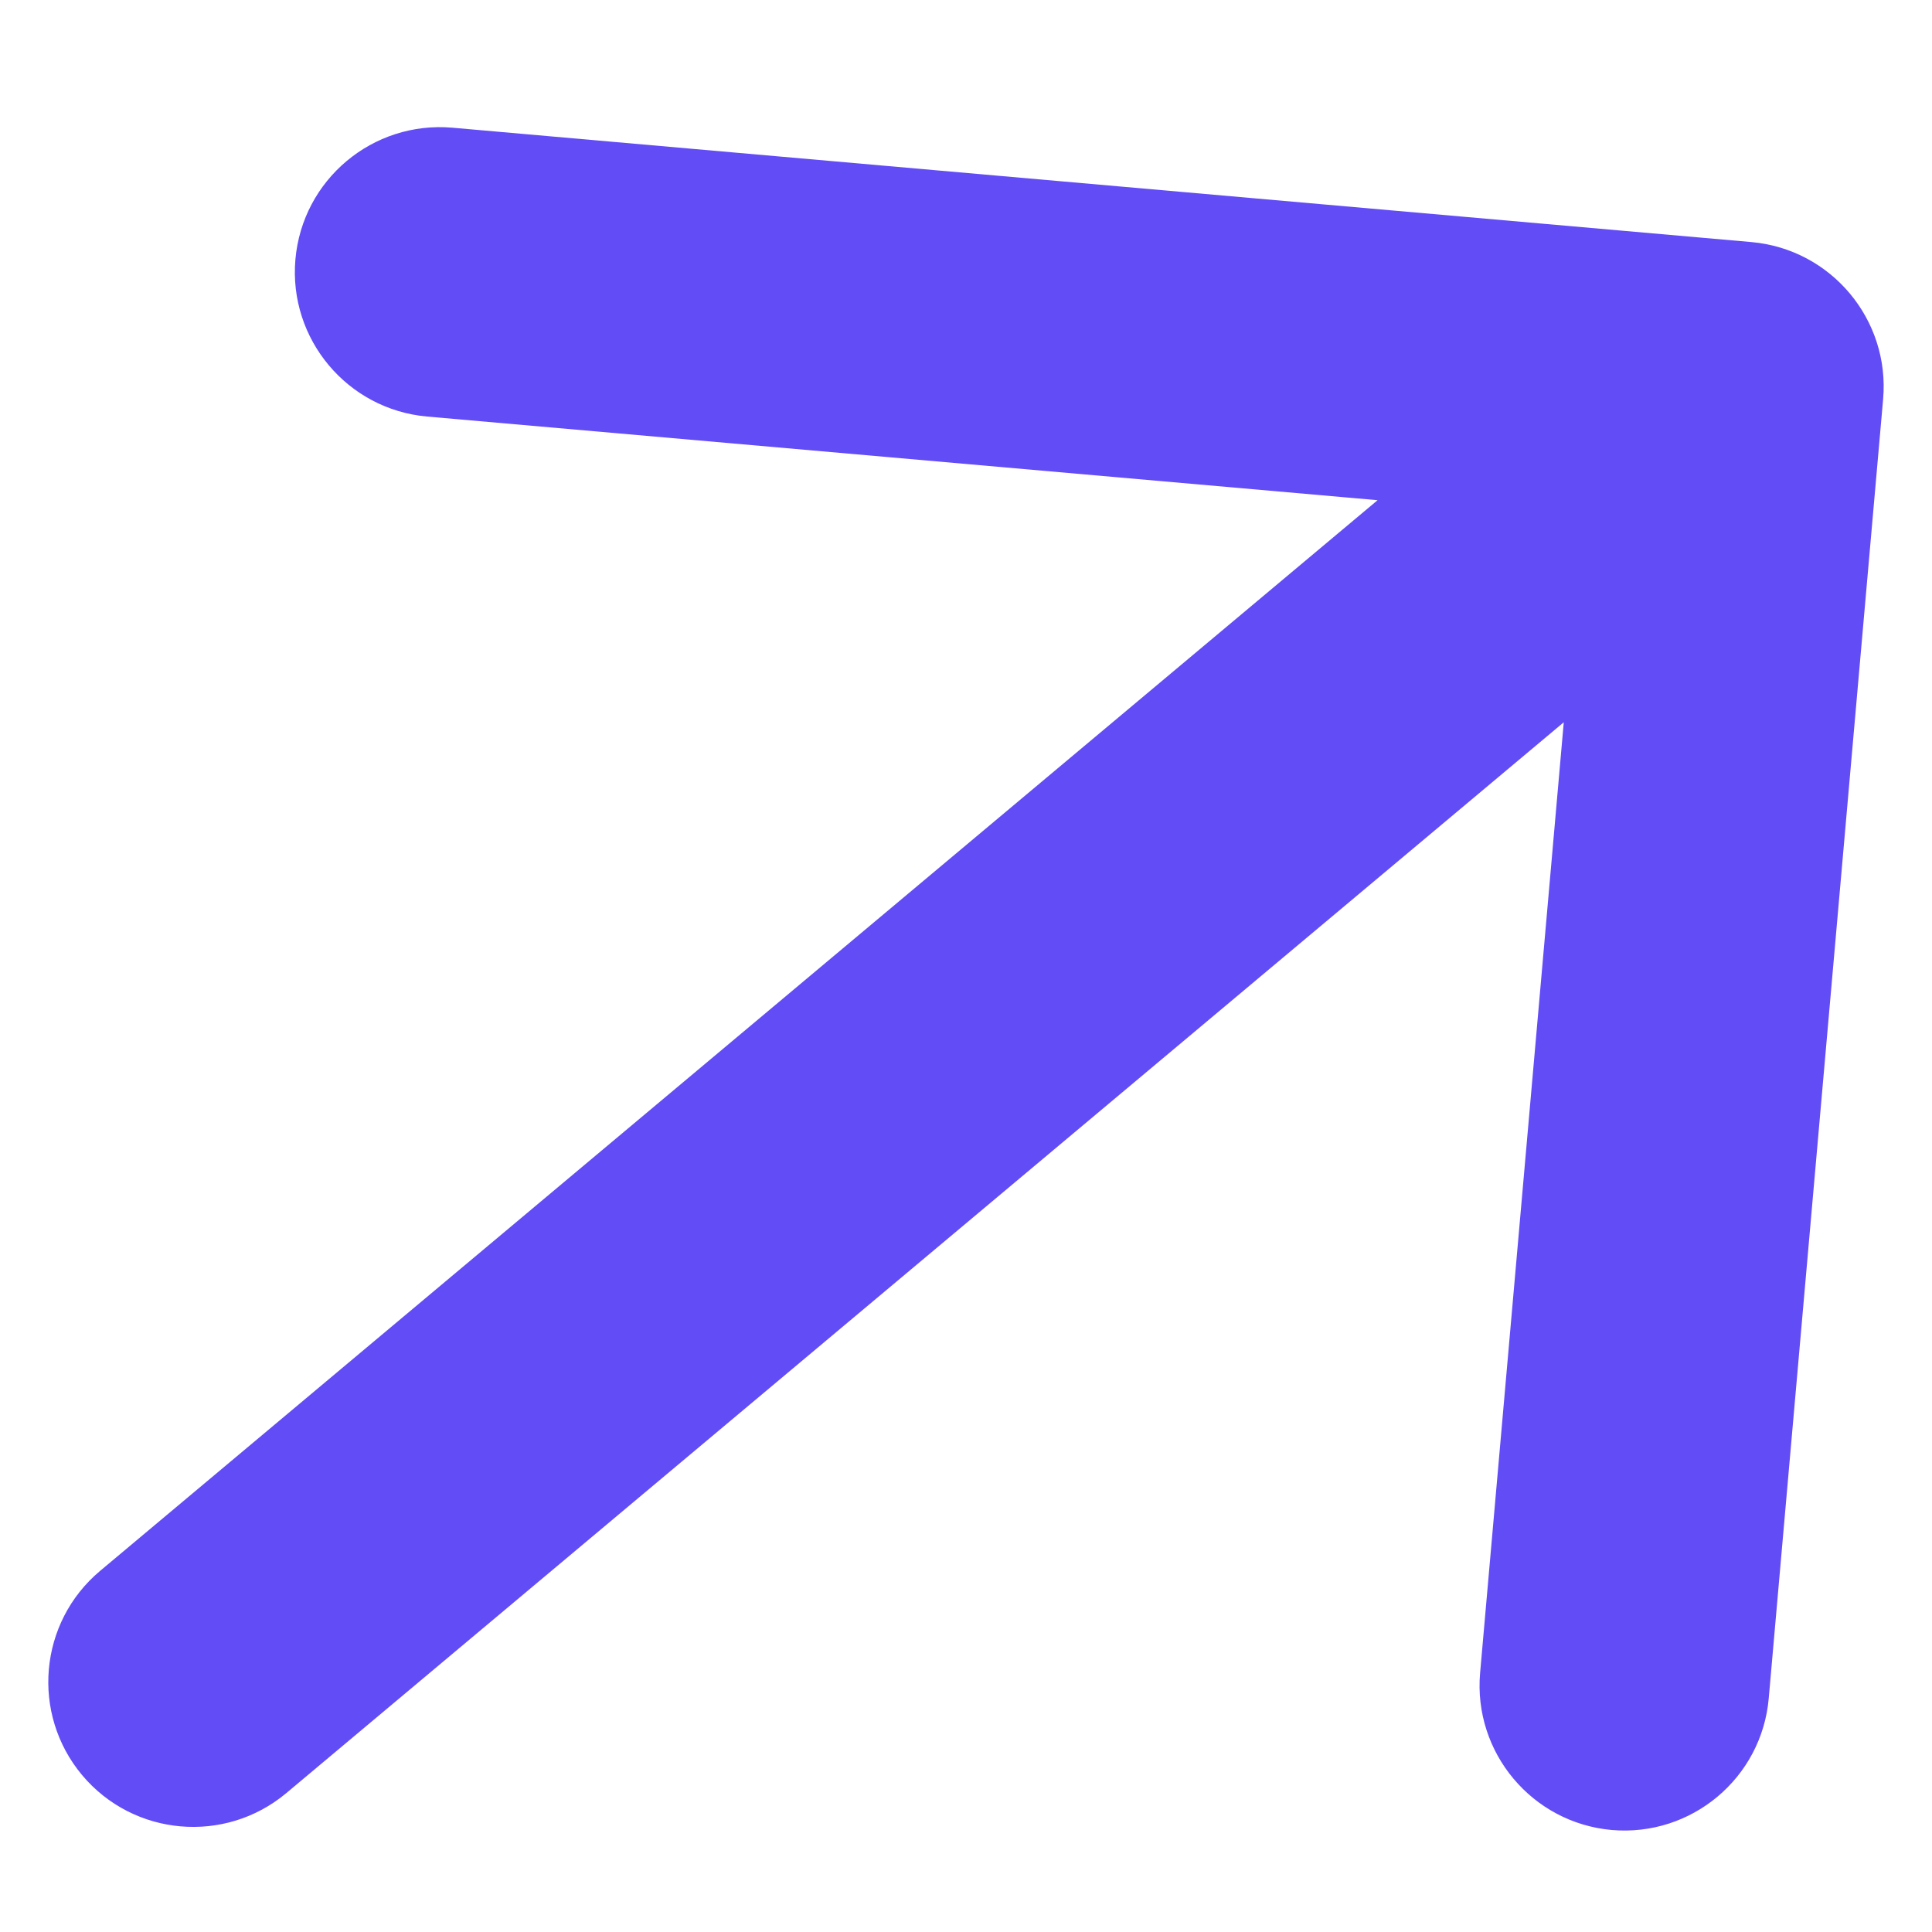
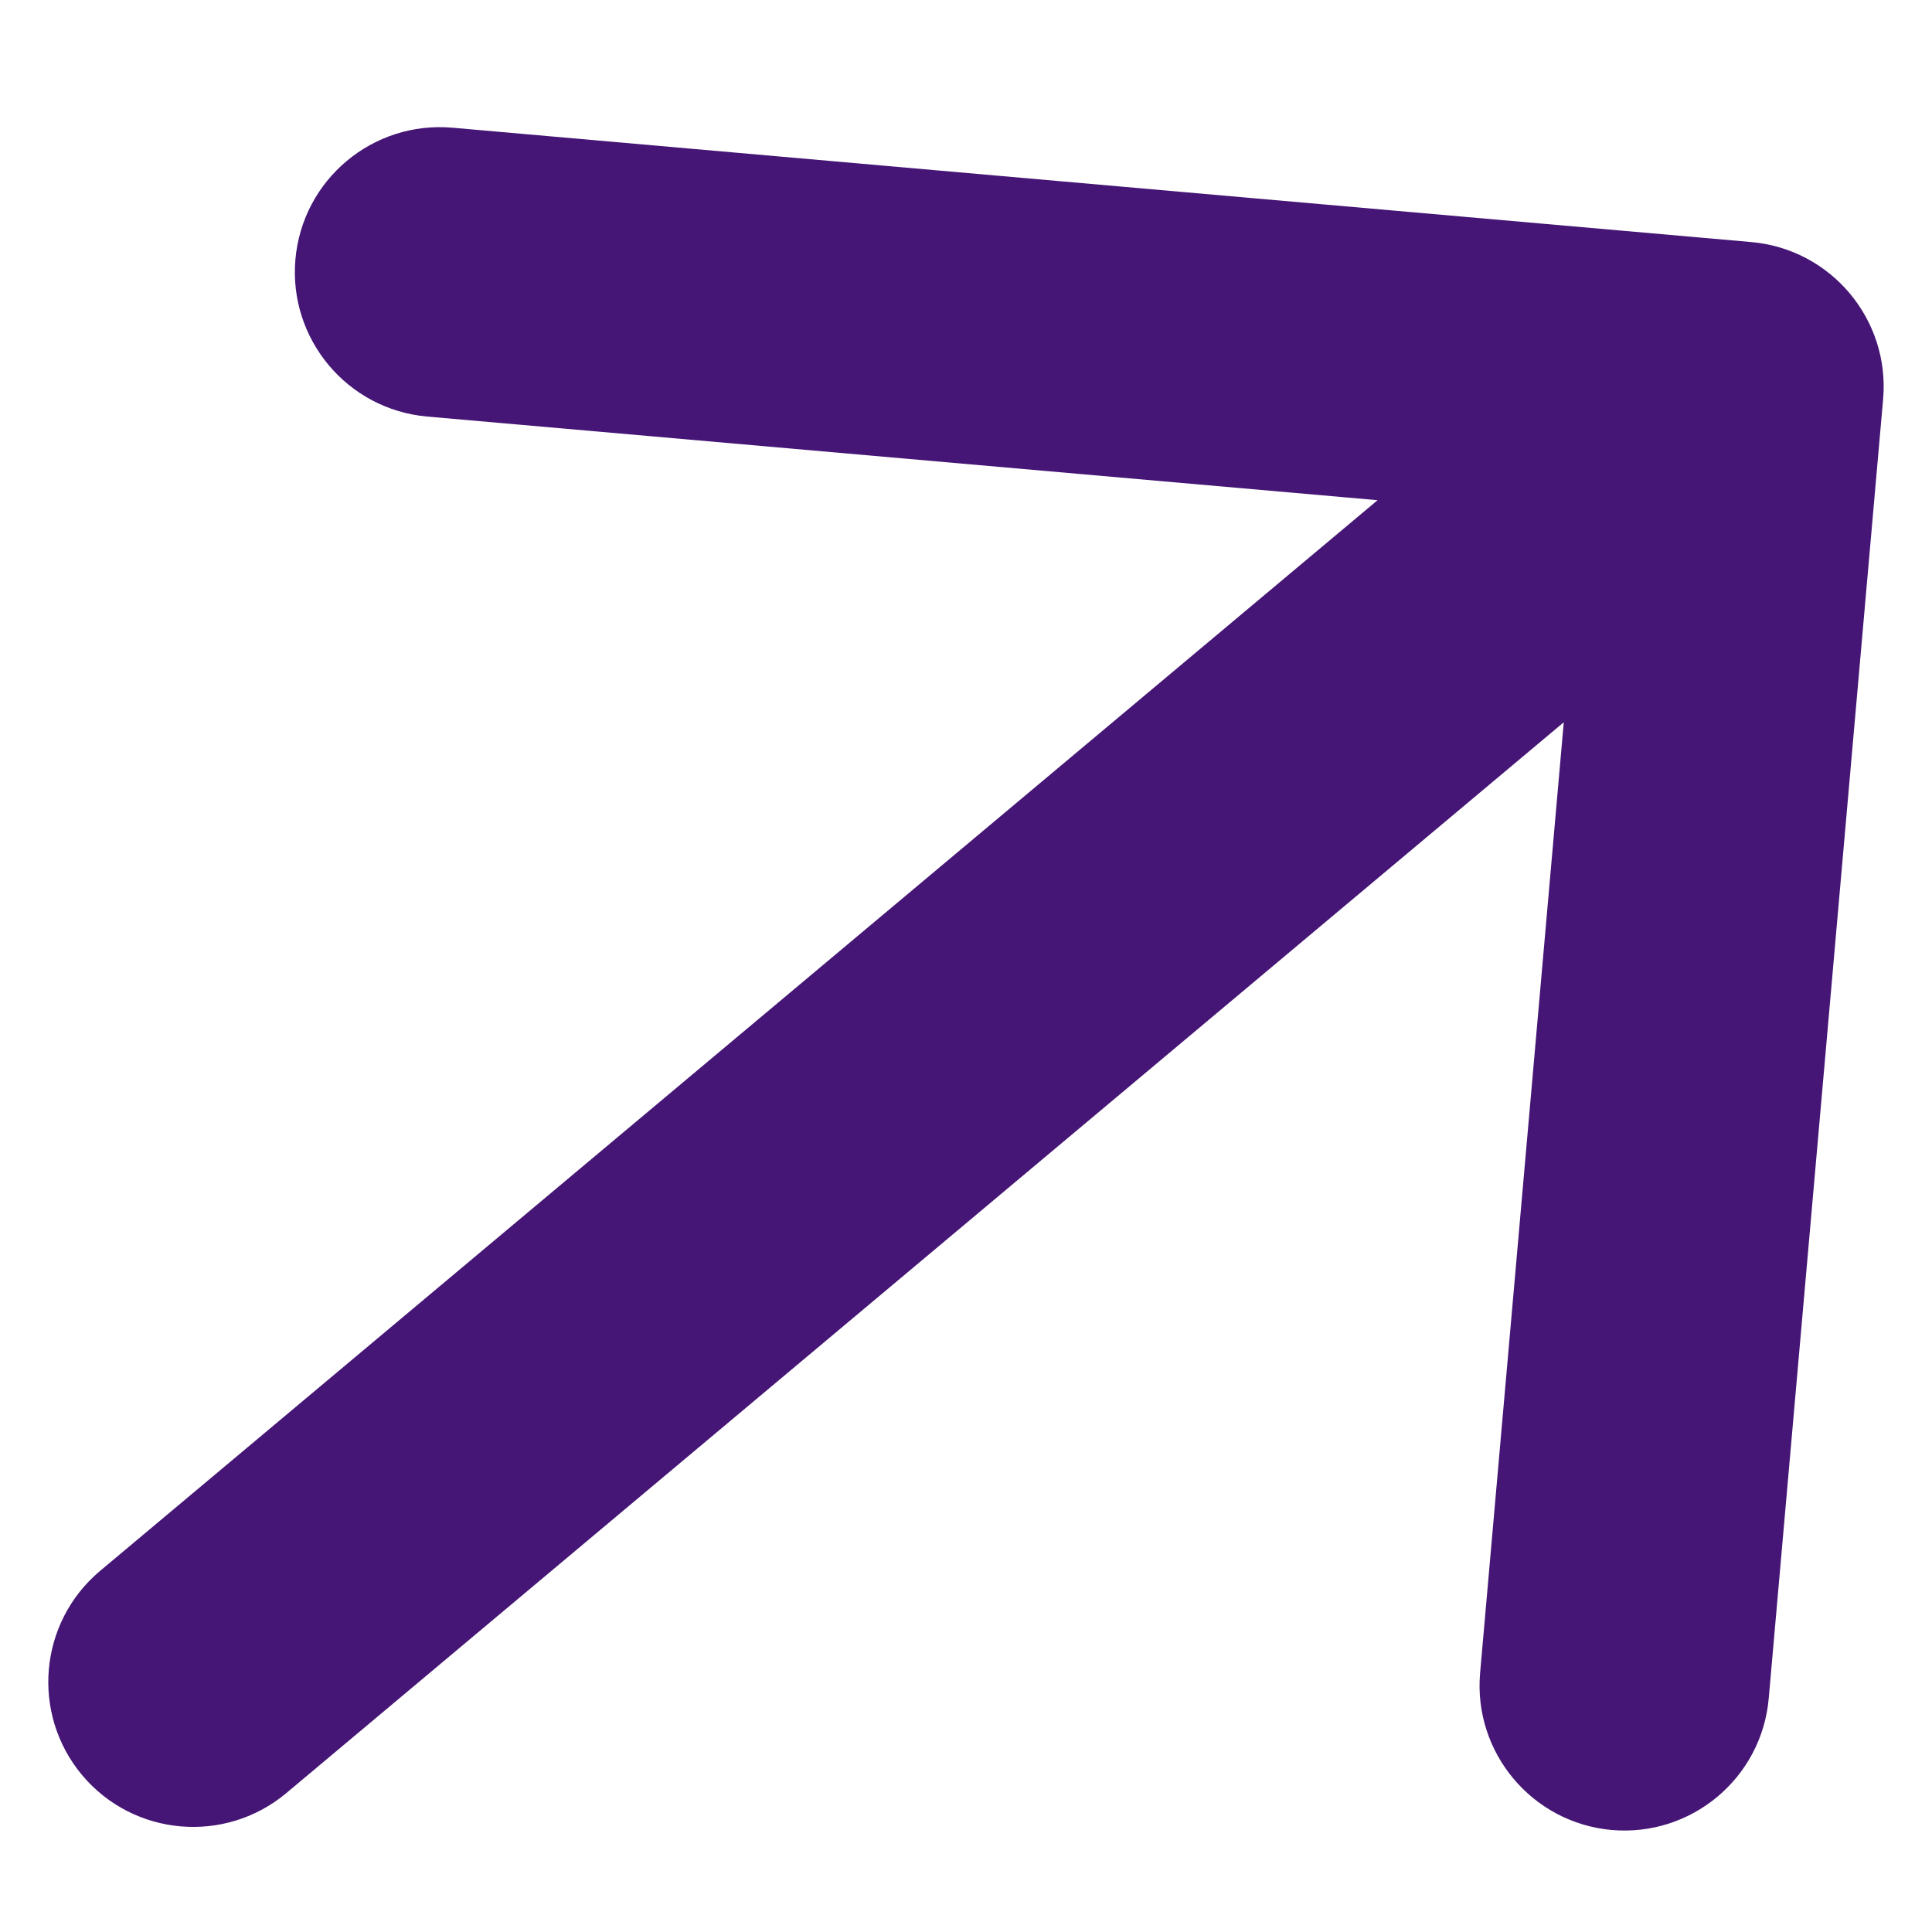
<svg xmlns="http://www.w3.org/2000/svg" width="10" height="10" viewBox="0 0 10 10" fill="none">
-   <path d="M0.518 8.131C0.201 8.397 0.159 8.87 0.425 9.188C0.691 9.505 1.164 9.547 1.482 9.281L0.518 8.131ZM9.747 2.066C9.783 1.654 9.478 1.29 9.066 1.253L2.342 0.661C1.929 0.625 1.565 0.93 1.529 1.343C1.493 1.755 1.798 2.119 2.21 2.156L8.187 2.682L7.661 8.659C7.625 9.071 7.93 9.435 8.342 9.472C8.755 9.508 9.119 9.203 9.155 8.79L9.747 2.066ZM1.482 9.281L9.482 2.575L8.518 1.426L0.518 8.131L1.482 9.281Z" fill="#624CF5" />
+   <path d="M0.518 8.131C0.201 8.397 0.159 8.87 0.425 9.188C0.691 9.505 1.164 9.547 1.482 9.281L0.518 8.131ZM9.747 2.066C9.783 1.654 9.478 1.29 9.066 1.253L2.342 0.661C1.929 0.625 1.565 0.93 1.529 1.343C1.493 1.755 1.798 2.119 2.21 2.156L8.187 2.682L7.661 8.659C7.625 9.071 7.93 9.435 8.342 9.472C8.755 9.508 9.119 9.203 9.155 8.79L9.747 2.066ZM1.482 9.281L9.482 2.575L8.518 1.426L0.518 8.131L1.482 9.281Z" fill="#451675" />
</svg>
